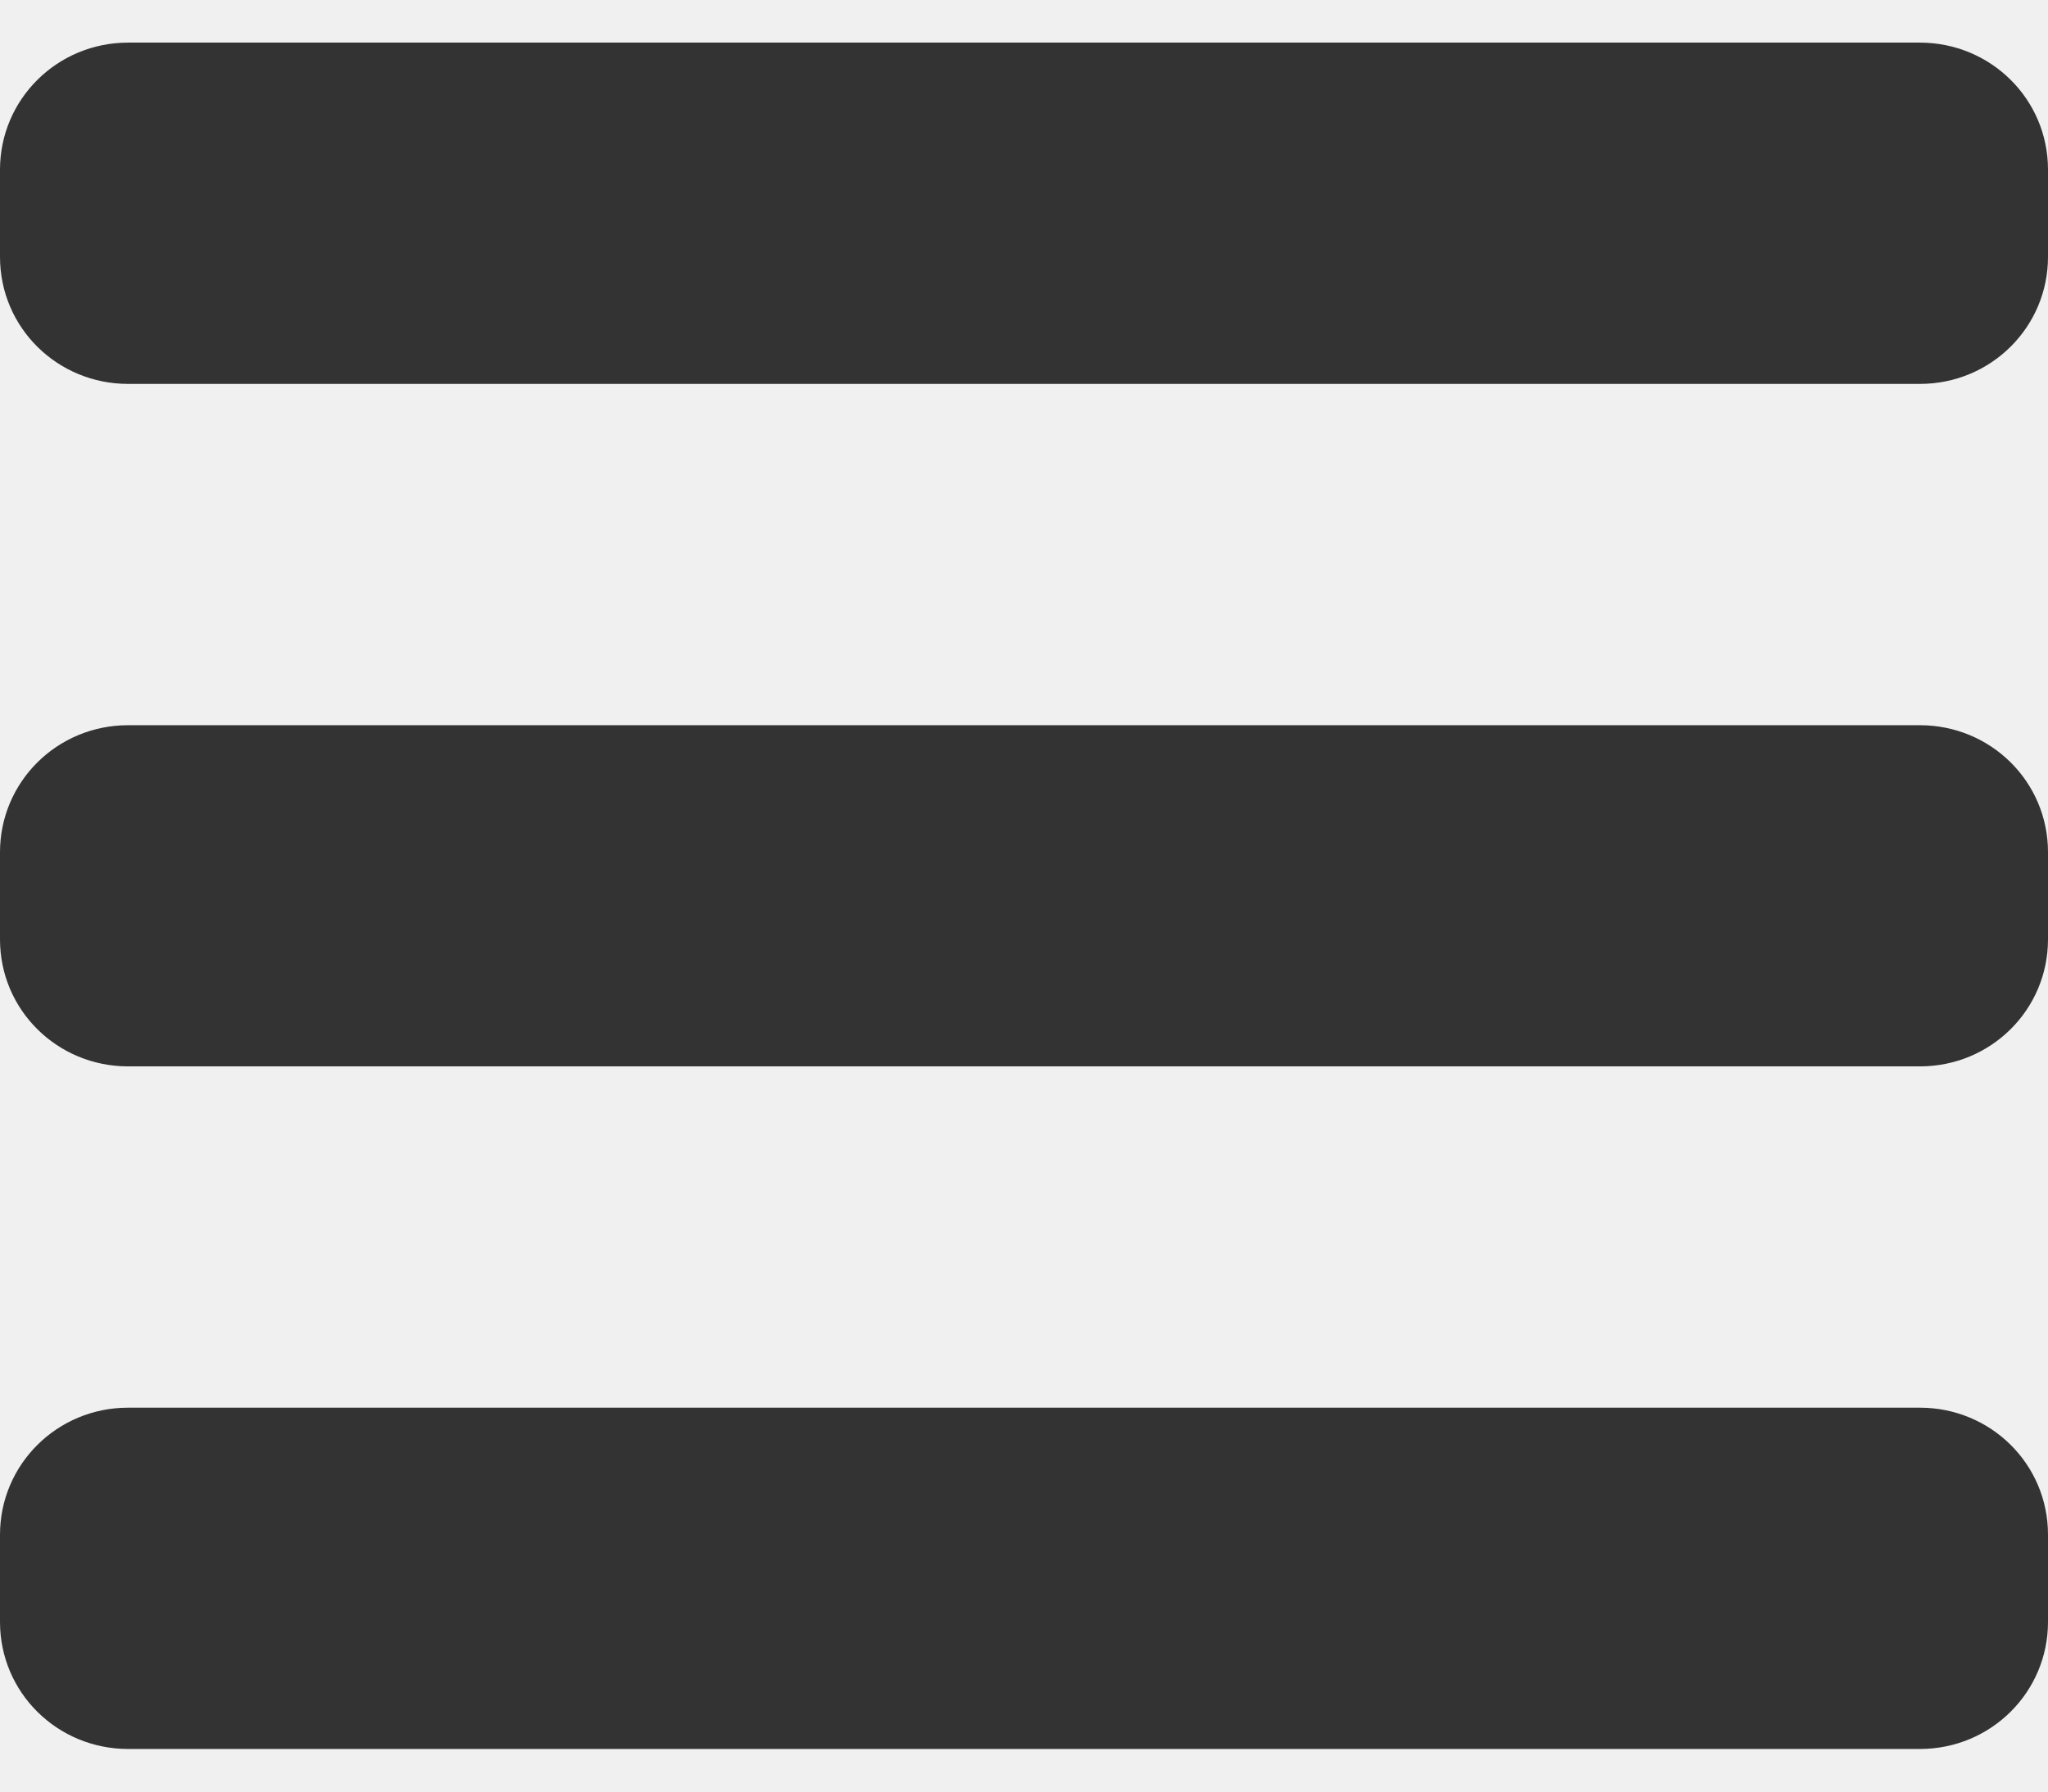
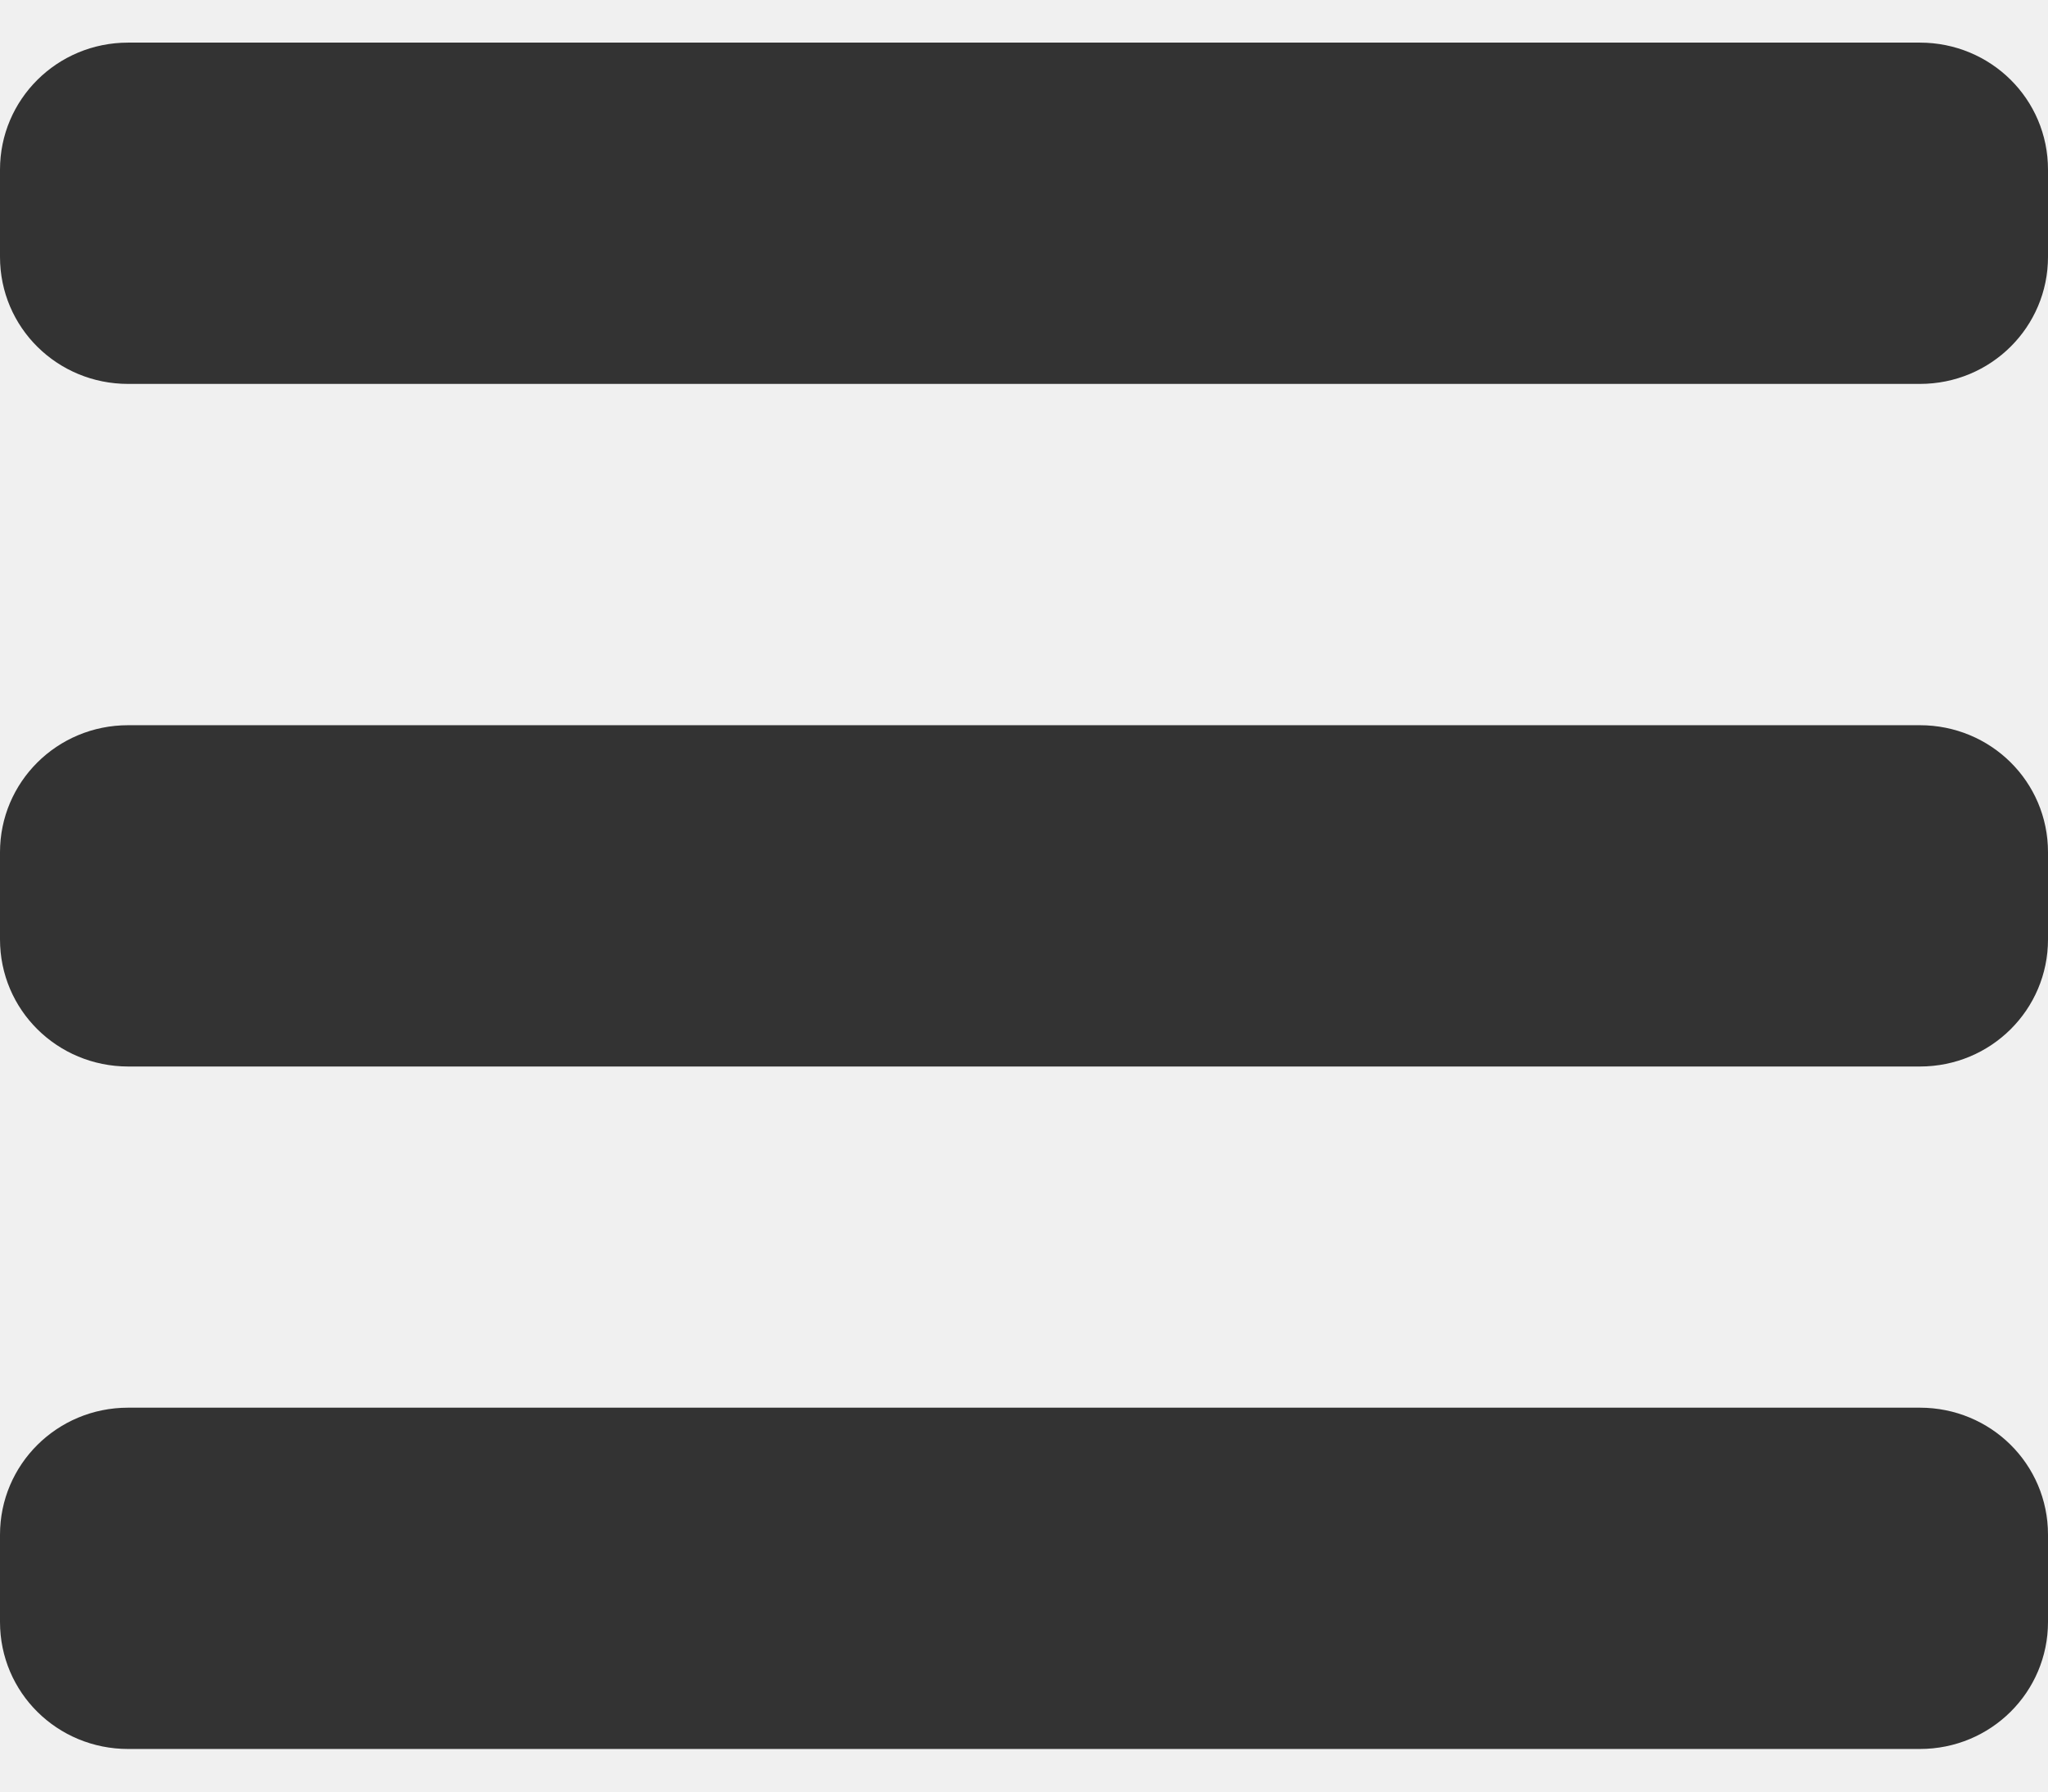
- <svg xmlns="http://www.w3.org/2000/svg" xmlns:xlink="http://www.w3.org/1999/xlink" width="16px" height="14px" viewBox="0 0 16 14" version="1.1">
+ <svg xmlns="http://www.w3.org/2000/svg" xmlns:xlink="http://www.w3.org/1999/xlink" width="16" height="14">
  <defs>
-     <path d="M0,3.326 C0,2.778 0.445,2.333 1.001,2.333 L14.999,2.333 C15.552,2.333 16,2.774 16,3.326 L16,4.007 C16,4.555 15.555,5 14.999,5 L1.001,5 C0.448,5 0,4.56 0,4.007 L0,3.326 Z M0,8.66 C0,8.111 0.445,7.667 1.001,7.667 L14.999,7.667 C15.552,7.667 16,8.107 16,8.66 L16,9.34 C16,9.889 15.555,10.333 14.999,10.333 L1.001,10.333 C0.448,10.333 0,9.893 0,9.34 L0,8.66 Z M0,13.993 C0,13.445 0.445,13 1.001,13 L14.999,13 C15.552,13 16,13.44 16,13.993 L16,14.674 C16,15.222 15.555,15.667 14.999,15.667 L1.001,15.667 C0.448,15.667 0,15.226 0,14.674 L0,13.993 Z" id="path-1" />
+     <path d="M0 3.326c0-.548.445-.993 1.001-.993h13.998c.553 0 1.001.44 1.001.993v.681c0 .548-.445.993-1.001.993H1.001C.448 5 0 4.56 0 4.007v-.681zM0 8.66c0-.548.445-.993 1.001-.993h13.998c.553 0 1.001.44 1.001.993v.681c0 .548-.445.993-1.001.993H1.001C.448 10.333 0 9.893 0 9.34V8.66zm0 5.333C0 13.445.445 13 1.001 13h13.998c.553 0 1.001.44 1.001.993v.681c0 .548-.445.993-1.001.993H1.001c-.553 0-1.001-.44-1.001-.993v-.681z" id="A" />
  </defs>
-   <g id="Final" stroke="none" stroke-width="1" fill="none" fill-rule="evenodd">
-     <g id="v1-1-1-mobile-home" transform="translate(-339, -70)">
-       <g id="Direct-/-Icons-/-List-/-M" transform="translate(339, 68)">
-         <mask id="mask-2" fill="white">
-           <use xlink:href="#path-1" />
-         </mask>
-         <use id="icon_list_m" fill="#333333" xlink:href="#path-1" />
-       </g>
-     </g>
-   </g>
+   <use fill="#333" xlink:href="#A" transform="translate(0 -2)" fill-rule="evenodd" />
</svg>
